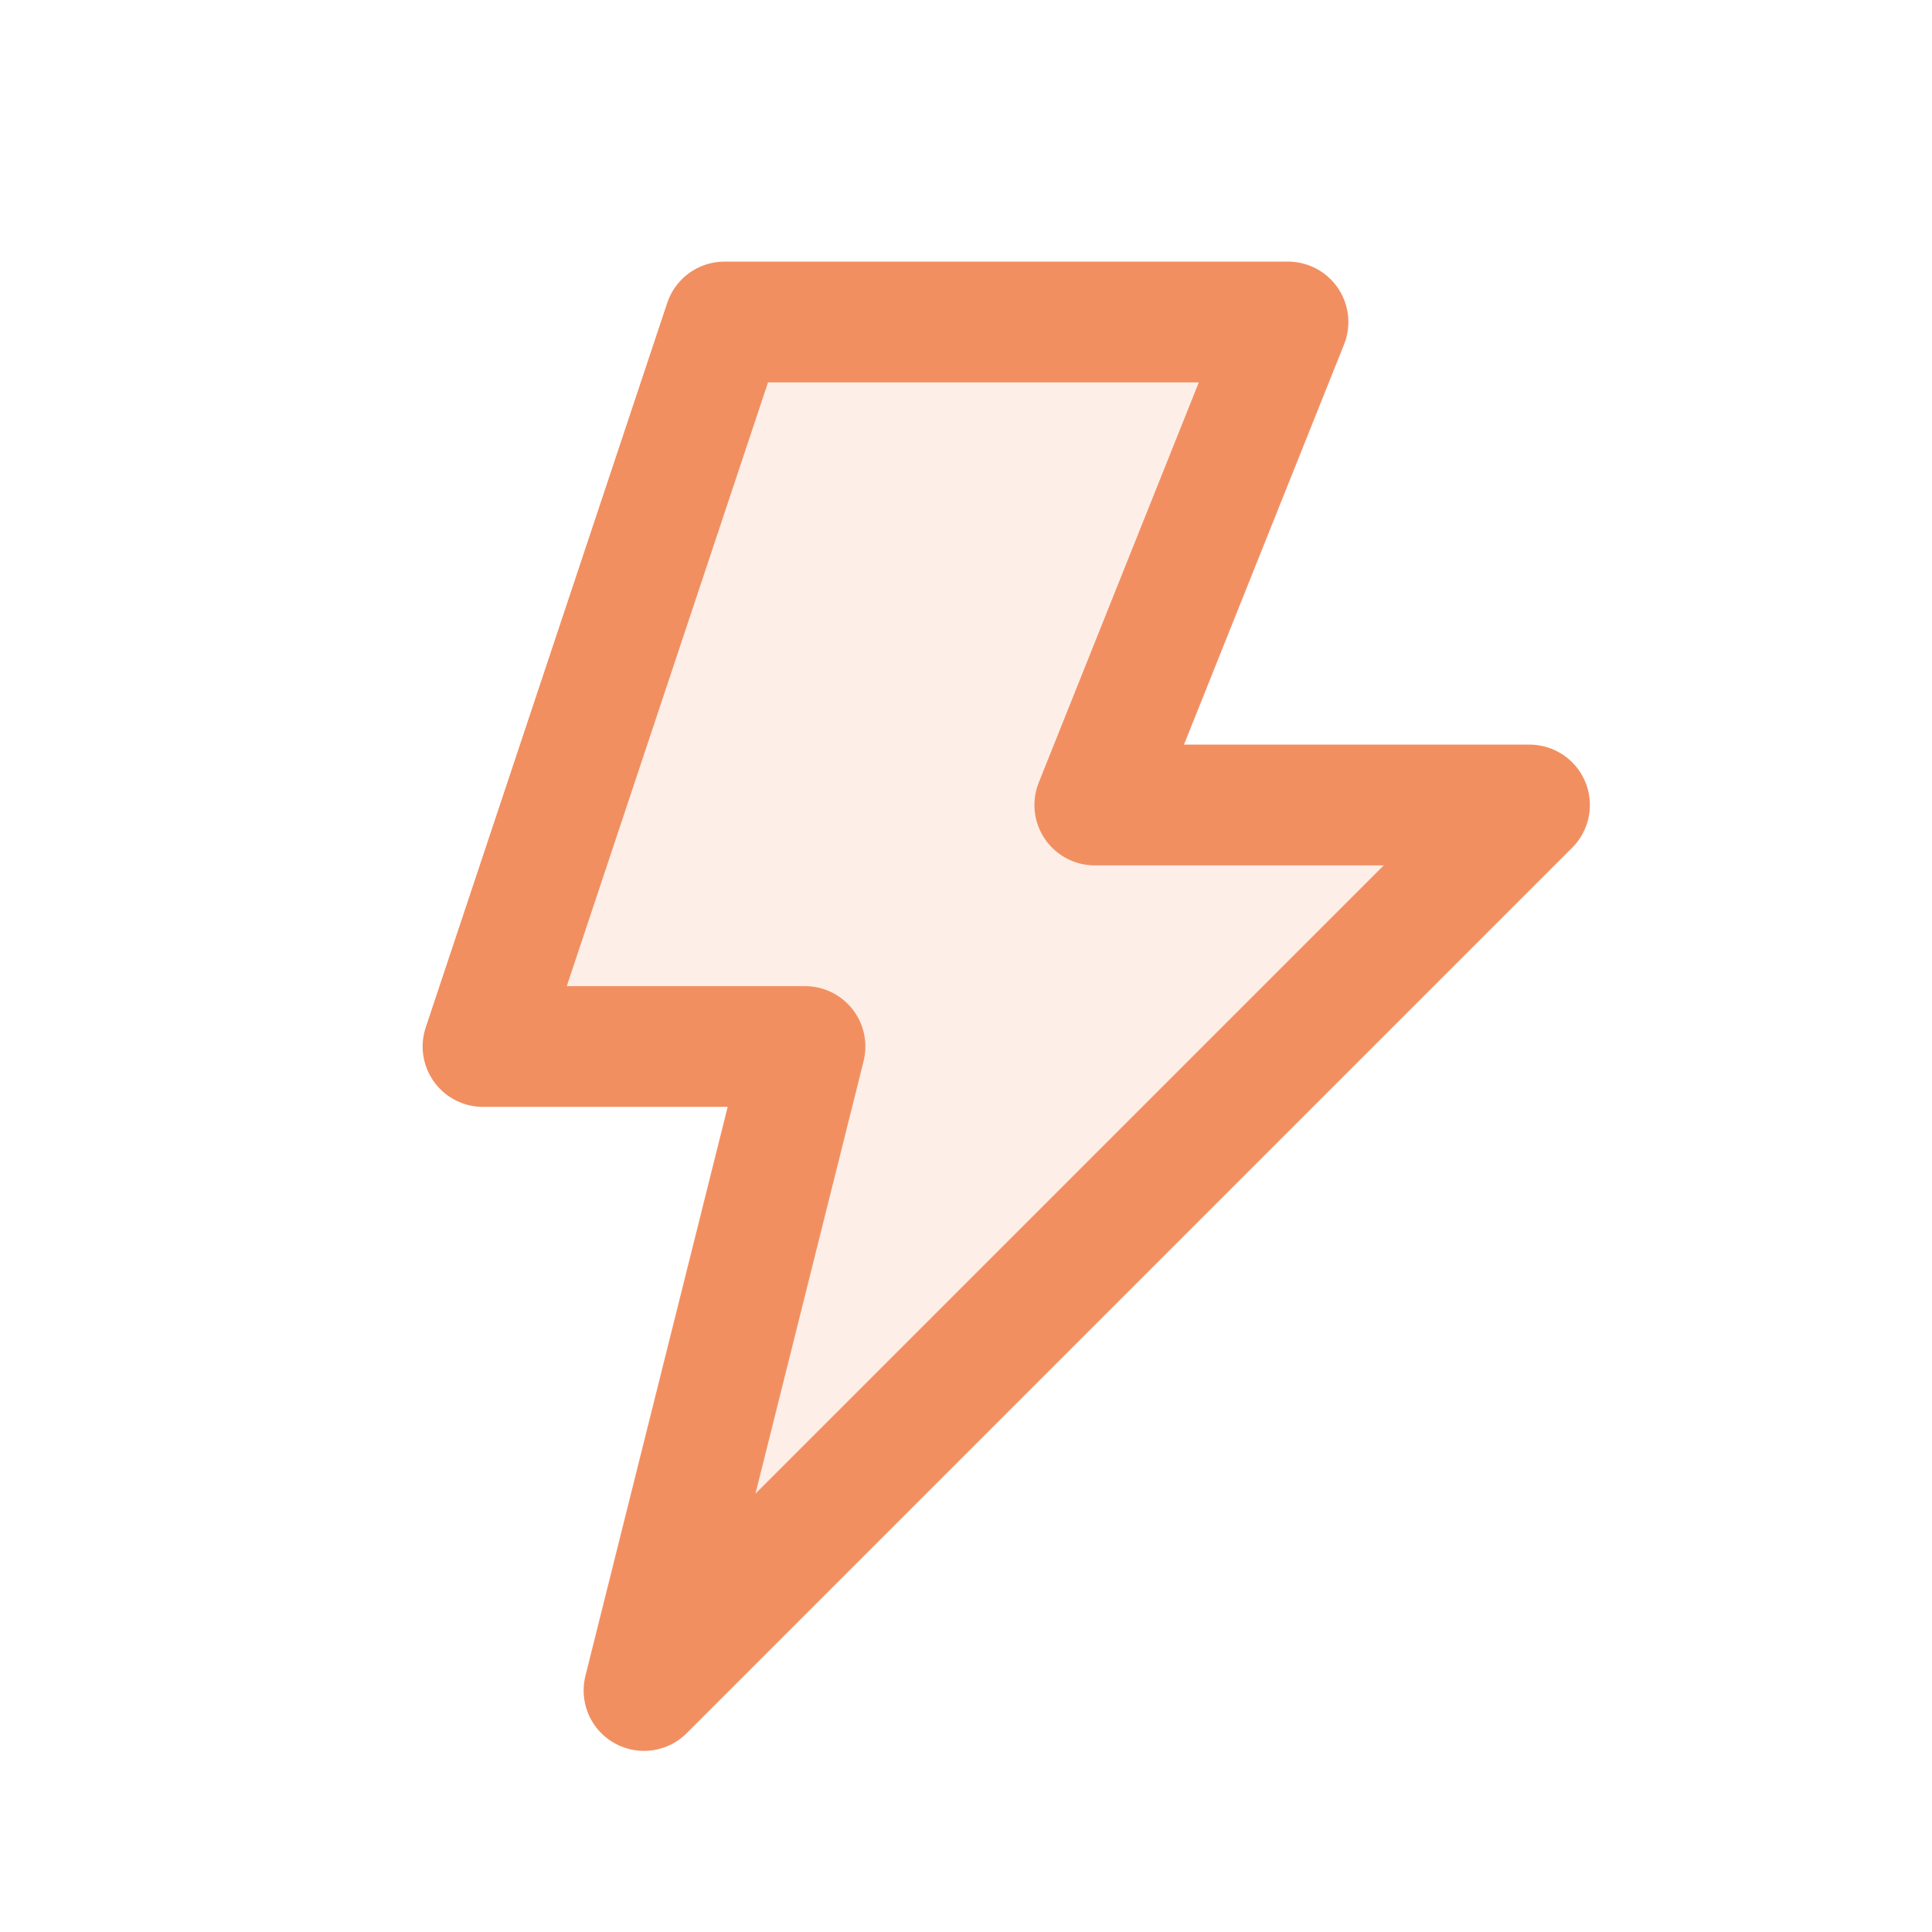
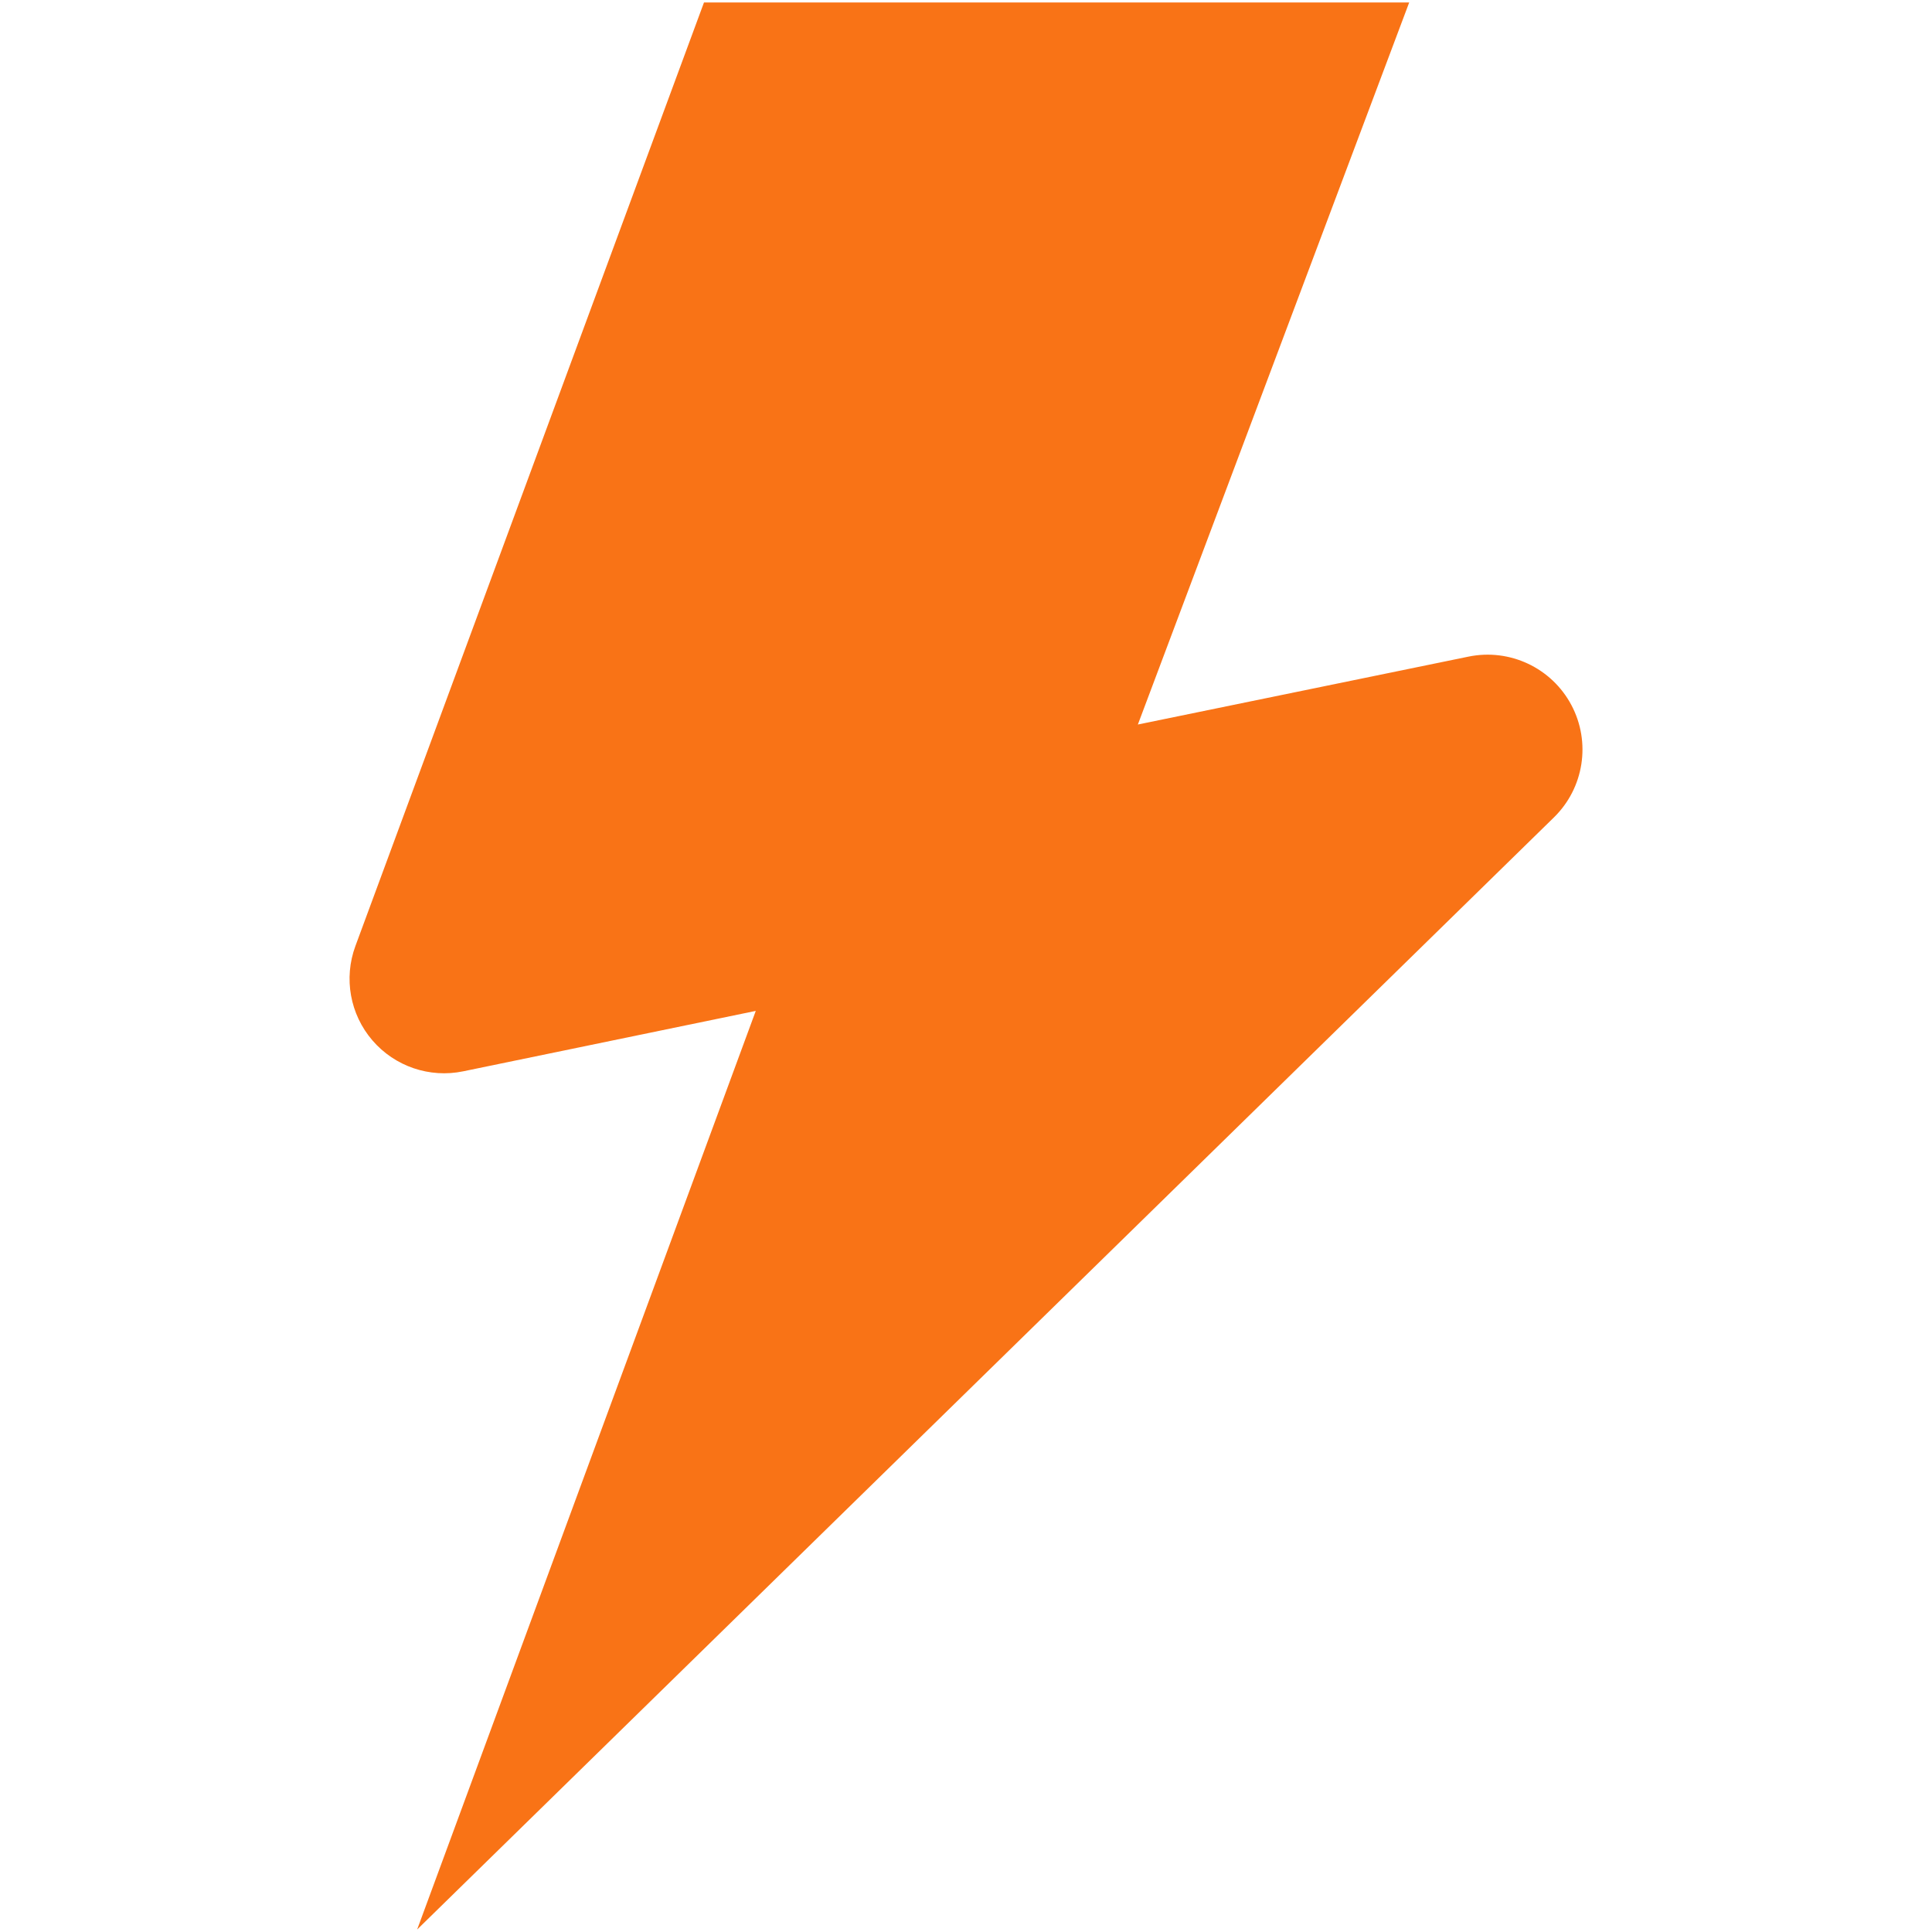
- <svg xmlns="http://www.w3.org/2000/svg" width="256px" height="256px" viewBox="0 0 24 24" fill="none">
+ <svg xmlns="http://www.w3.org/2000/svg" fill="#f97316" version="1.1" id="Layer_1" viewBox="796 796 200 200" enable-background="new 796 796 200 200" xml:space="preserve">
  <g id="SVGRepo_bgCarrier" stroke-width="0" />
  <g id="SVGRepo_tracerCarrier" stroke-linecap="round" stroke-linejoin="round" />
  <g id="SVGRepo_iconCarrier">
-     <path opacity="0.15" d="M16 4H9L6 13H10L8 21L19 10H13.6L16 4Z" fill="#f28f61" />
-     <path d="M16 4H9L6 13H10L8 21L19 10H13.6L16 4Z" stroke="#f28f61" stroke-width="1.5" stroke-linecap="round" stroke-linejoin="round" />
+     <path d="M941.879,796.257h-73.003l-36.084,97.674c-1.232,3.334-0.558,7.075,1.76,9.769c2.318,2.696,5.915,3.922,9.396,3.203 l30.289-6.255l-35.054,95.095l117.68-115.127c3.115-3.047,3.85-7.783,1.805-11.631s-6.381-5.889-10.65-5.012l-34.226,7.029 L941.879,796.257z" />
  </g>
</svg>
